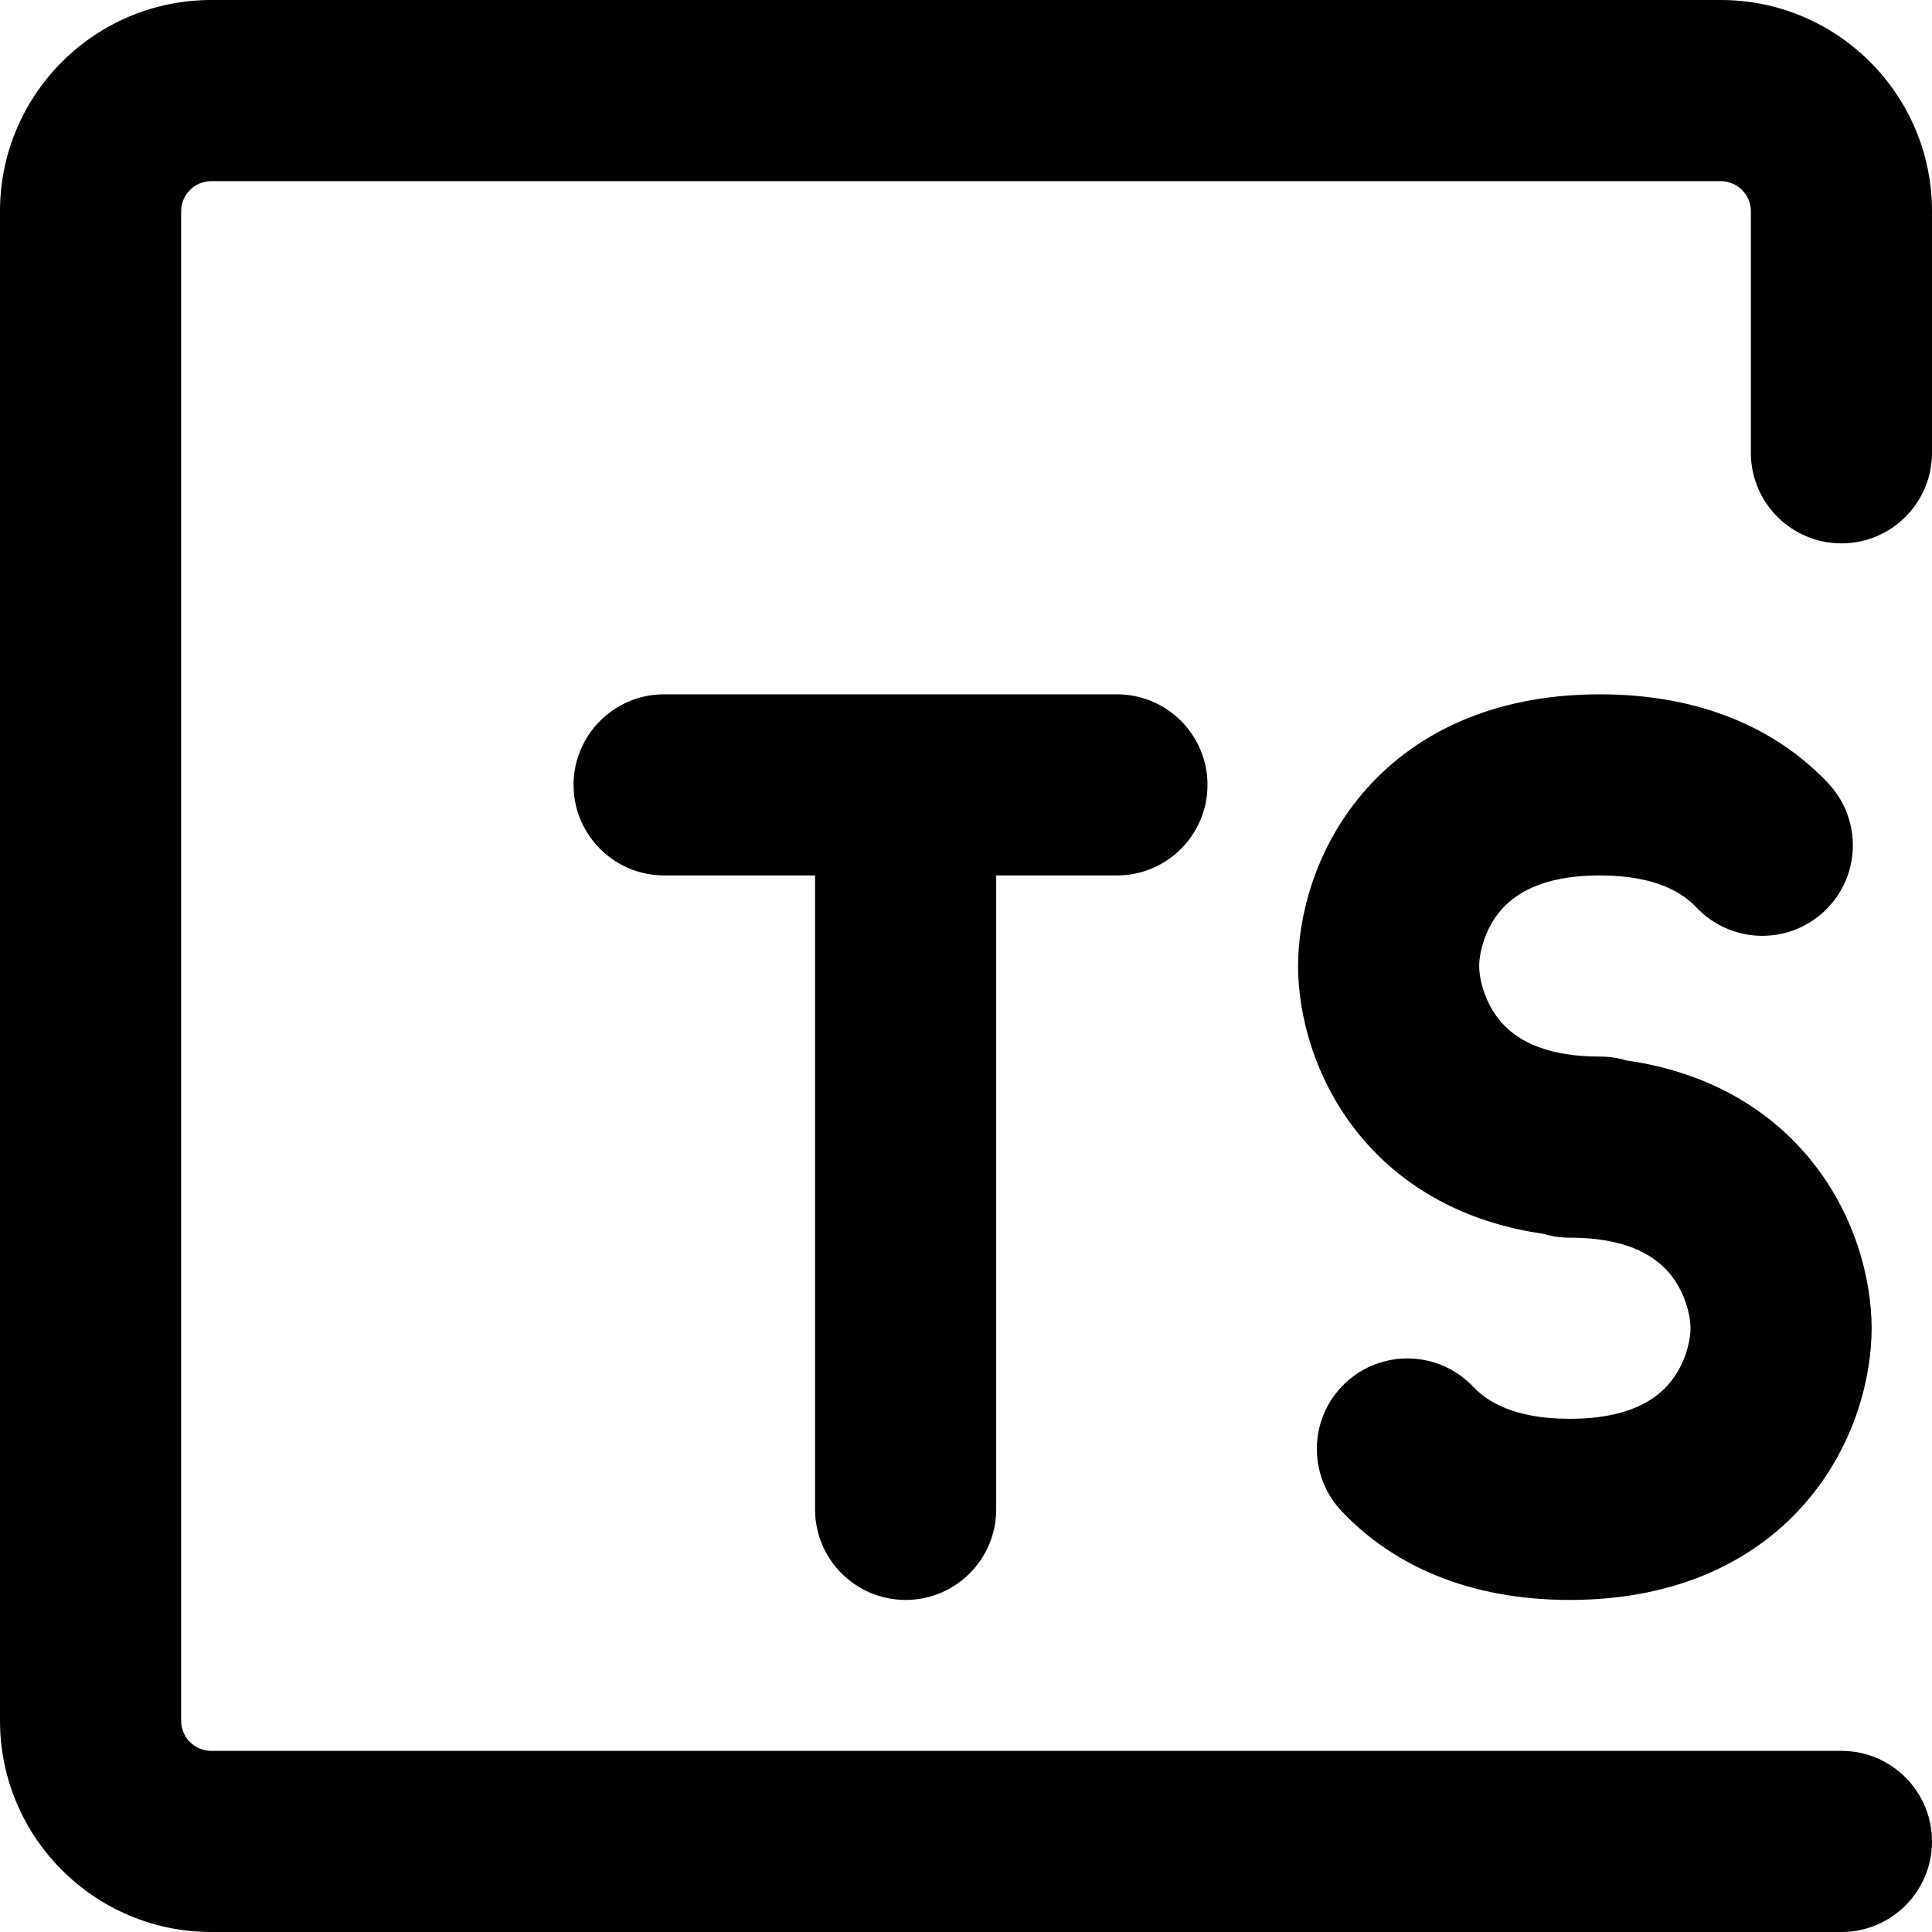
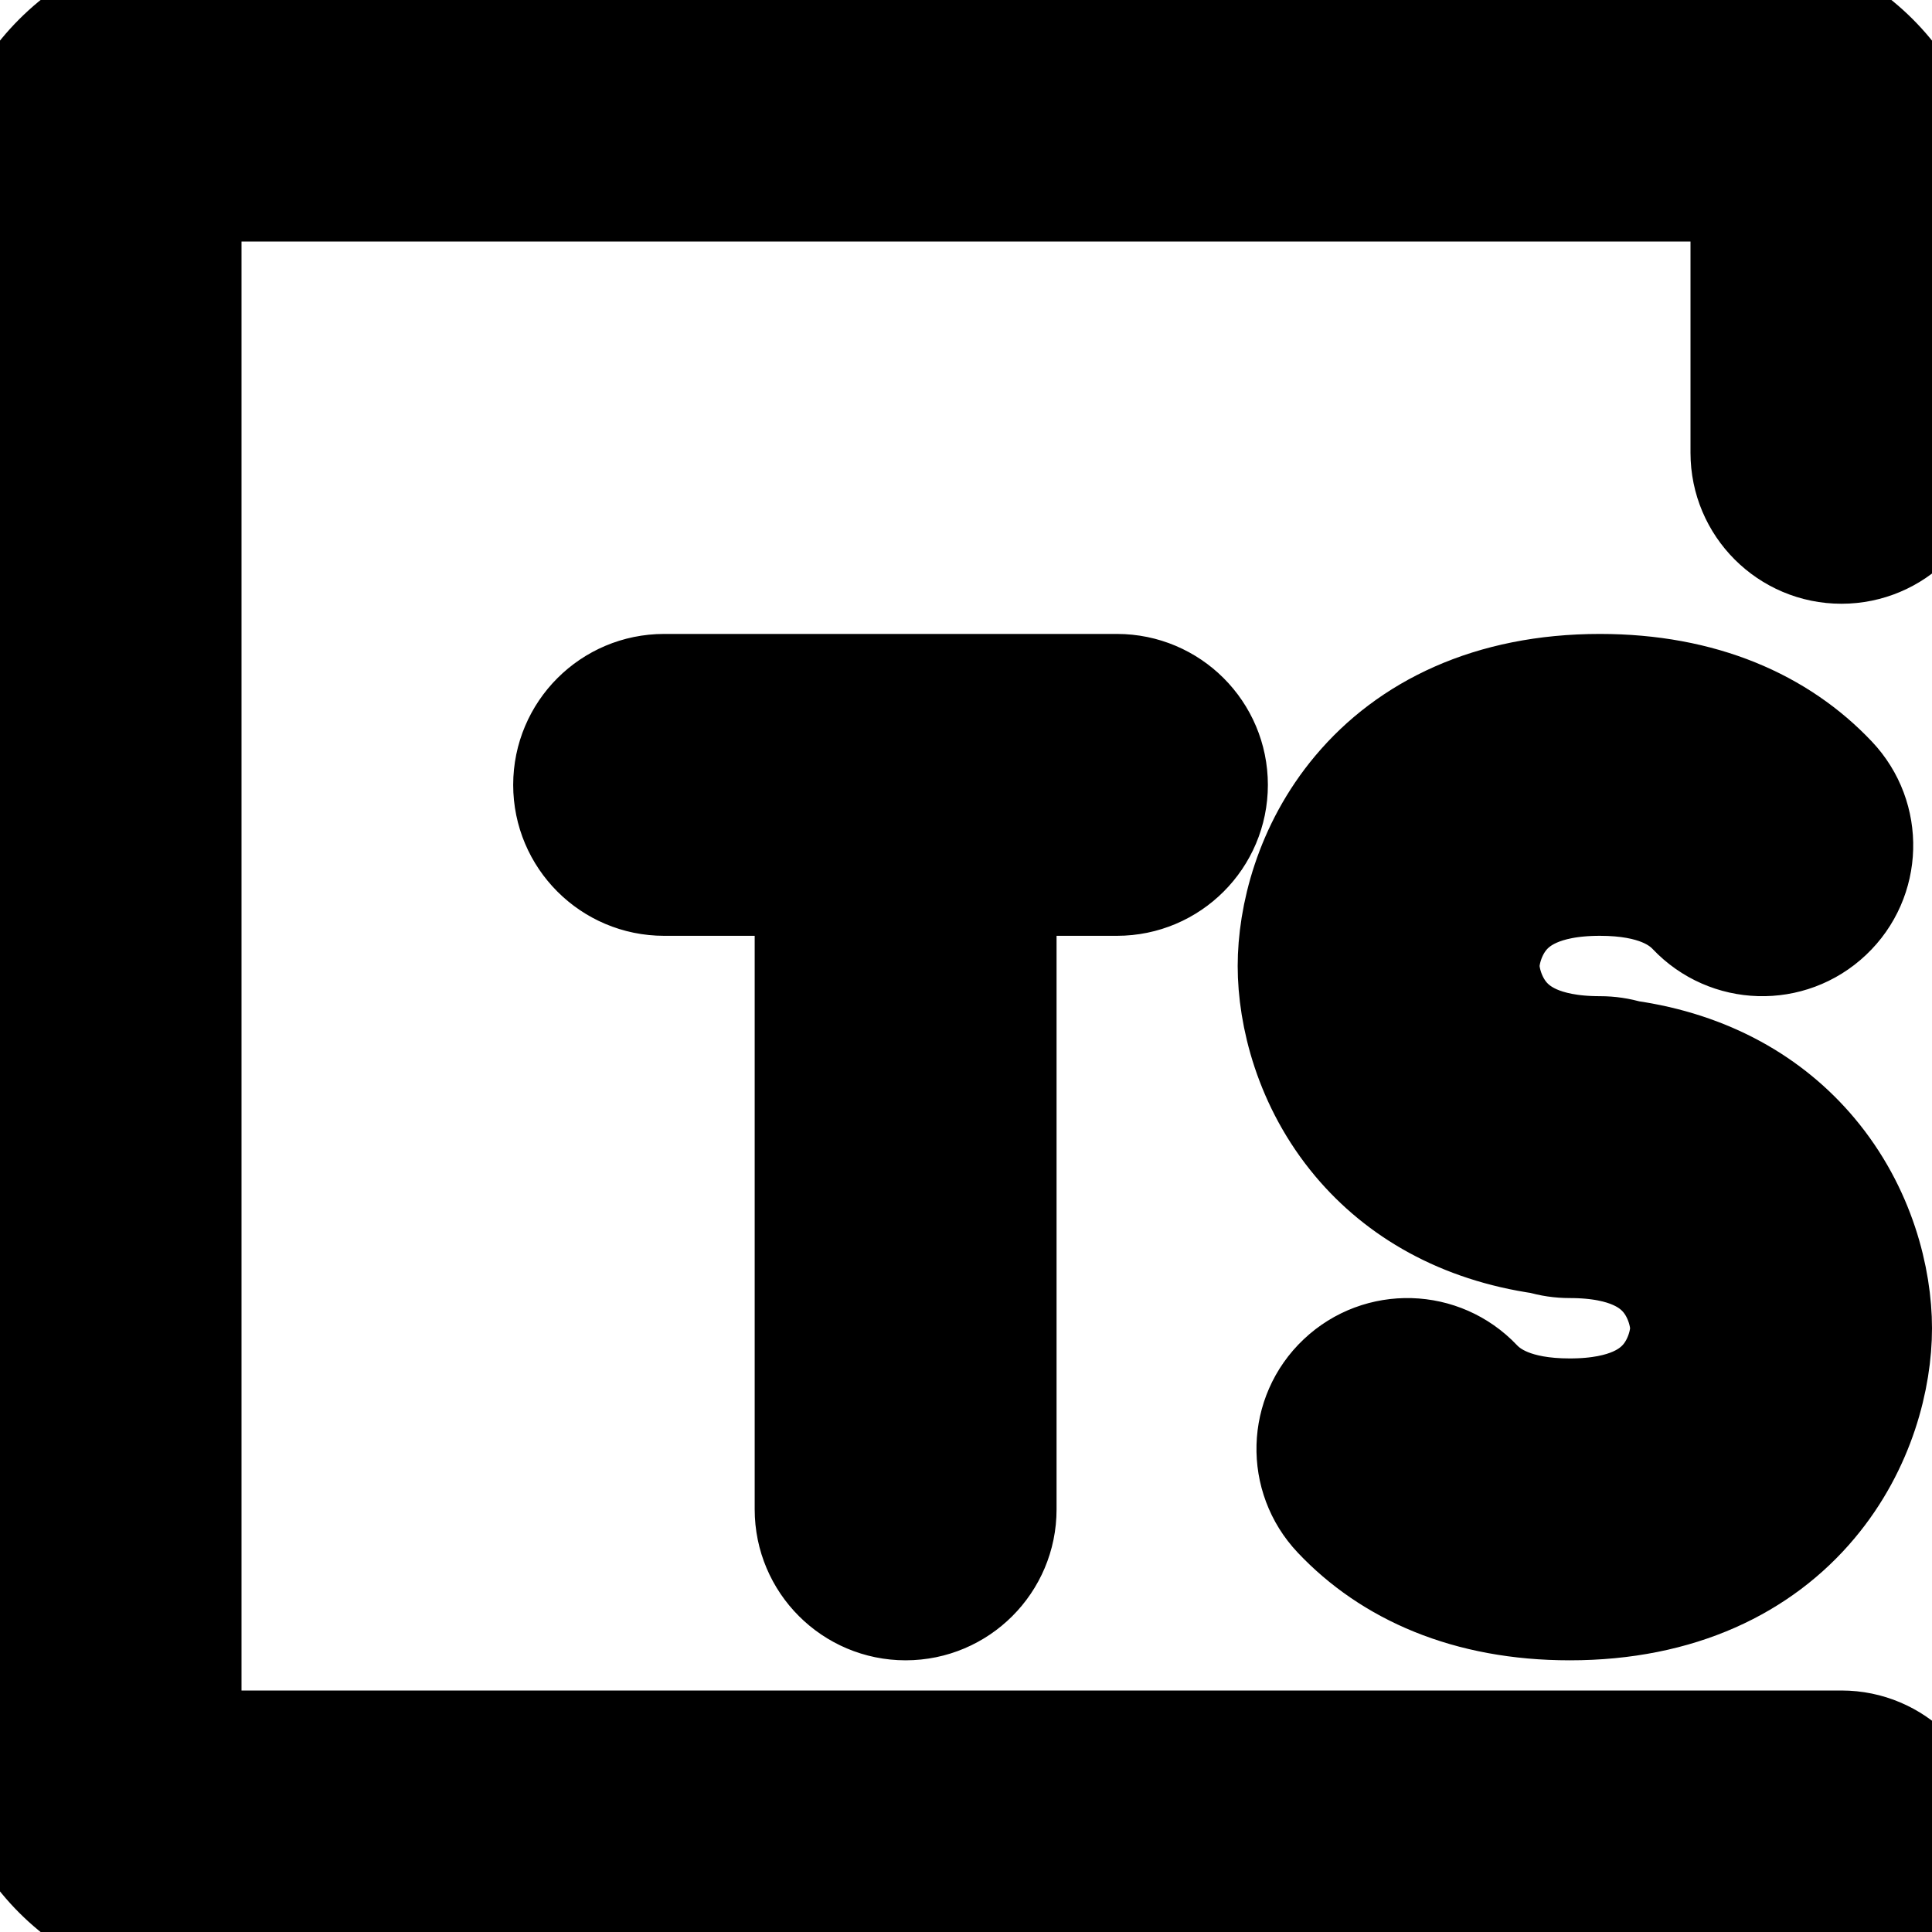
- <svg xmlns="http://www.w3.org/2000/svg" width="800px" height="800px" viewBox="0 0 16 16">
+ <svg xmlns="http://www.w3.org/2000/svg" width="800px" height="800px" viewBox="0 0 16 16" fill="currentColor" stroke="currentColor">
  <path fill-rule="nonzero" clip-rule="nonzero" d="M0 1.75C0 0.784 0.784 0 1.75 0H14.25C15.216 0 16 0.784 16 1.75V3.75C16 4.164 15.664 4.5 15.25 4.5C14.836 4.5 14.5 4.164 14.5 3.75V1.75C14.5 1.612 14.388 1.5 14.25 1.5H1.75C1.612 1.5 1.5 1.612 1.5 1.75V14.25C1.5 14.388 1.612 14.5 1.75 14.5H15.25C15.664 14.5 16 14.836 16 15.25C16 15.664 15.664 16 15.25 16H1.75C0.784 16 0 15.216 0 14.25V1.75ZM4.75 6.5C4.75 6.086 5.086 5.75 5.5 5.75H9.25C9.664 5.75 10 6.086 10 6.5C10 6.914 9.664 7.25 9.25 7.25H8.25V12.5C8.25 12.914 7.914 13.25 7.5 13.25C7.086 13.25 6.75 12.914 6.75 12.5V7.25H5.5C5.086 7.25 4.75 6.914 4.75 6.5ZM11.276 6.58C11.694 6.082 12.351 5.75 13.25 5.75C14.085 5.75 14.715 6.036 15.139 6.485C15.424 6.786 15.411 7.261 15.11 7.545C14.809 7.83 14.334 7.816 14.049 7.515C13.939 7.399 13.72 7.25 13.25 7.25C12.749 7.25 12.531 7.418 12.424 7.545C12.293 7.701 12.25 7.896 12.25 8C12.25 8.104 12.293 8.299 12.424 8.455C12.531 8.582 12.749 8.75 13.25 8.75C13.326 8.75 13.399 8.761 13.468 8.782C14.131 8.876 14.632 9.173 14.974 9.58C15.368 10.049 15.5 10.604 15.5 11C15.5 11.396 15.368 11.951 14.974 12.42C14.556 12.918 13.899 13.25 13 13.25C12.165 13.25 11.535 12.964 11.111 12.515C10.826 12.214 10.839 11.739 11.14 11.455C11.441 11.17 11.916 11.184 12.201 11.485C12.311 11.601 12.53 11.75 13 11.75C13.501 11.75 13.719 11.582 13.826 11.455C13.957 11.299 14 11.104 14 11C14 10.896 13.957 10.701 13.826 10.545C13.719 10.418 13.501 10.25 13 10.25C12.924 10.25 12.851 10.239 12.782 10.218C12.119 10.123 11.618 9.827 11.276 9.42C10.882 8.951 10.75 8.396 10.75 8C10.75 7.604 10.882 7.049 11.276 6.58Z" />
</svg>
